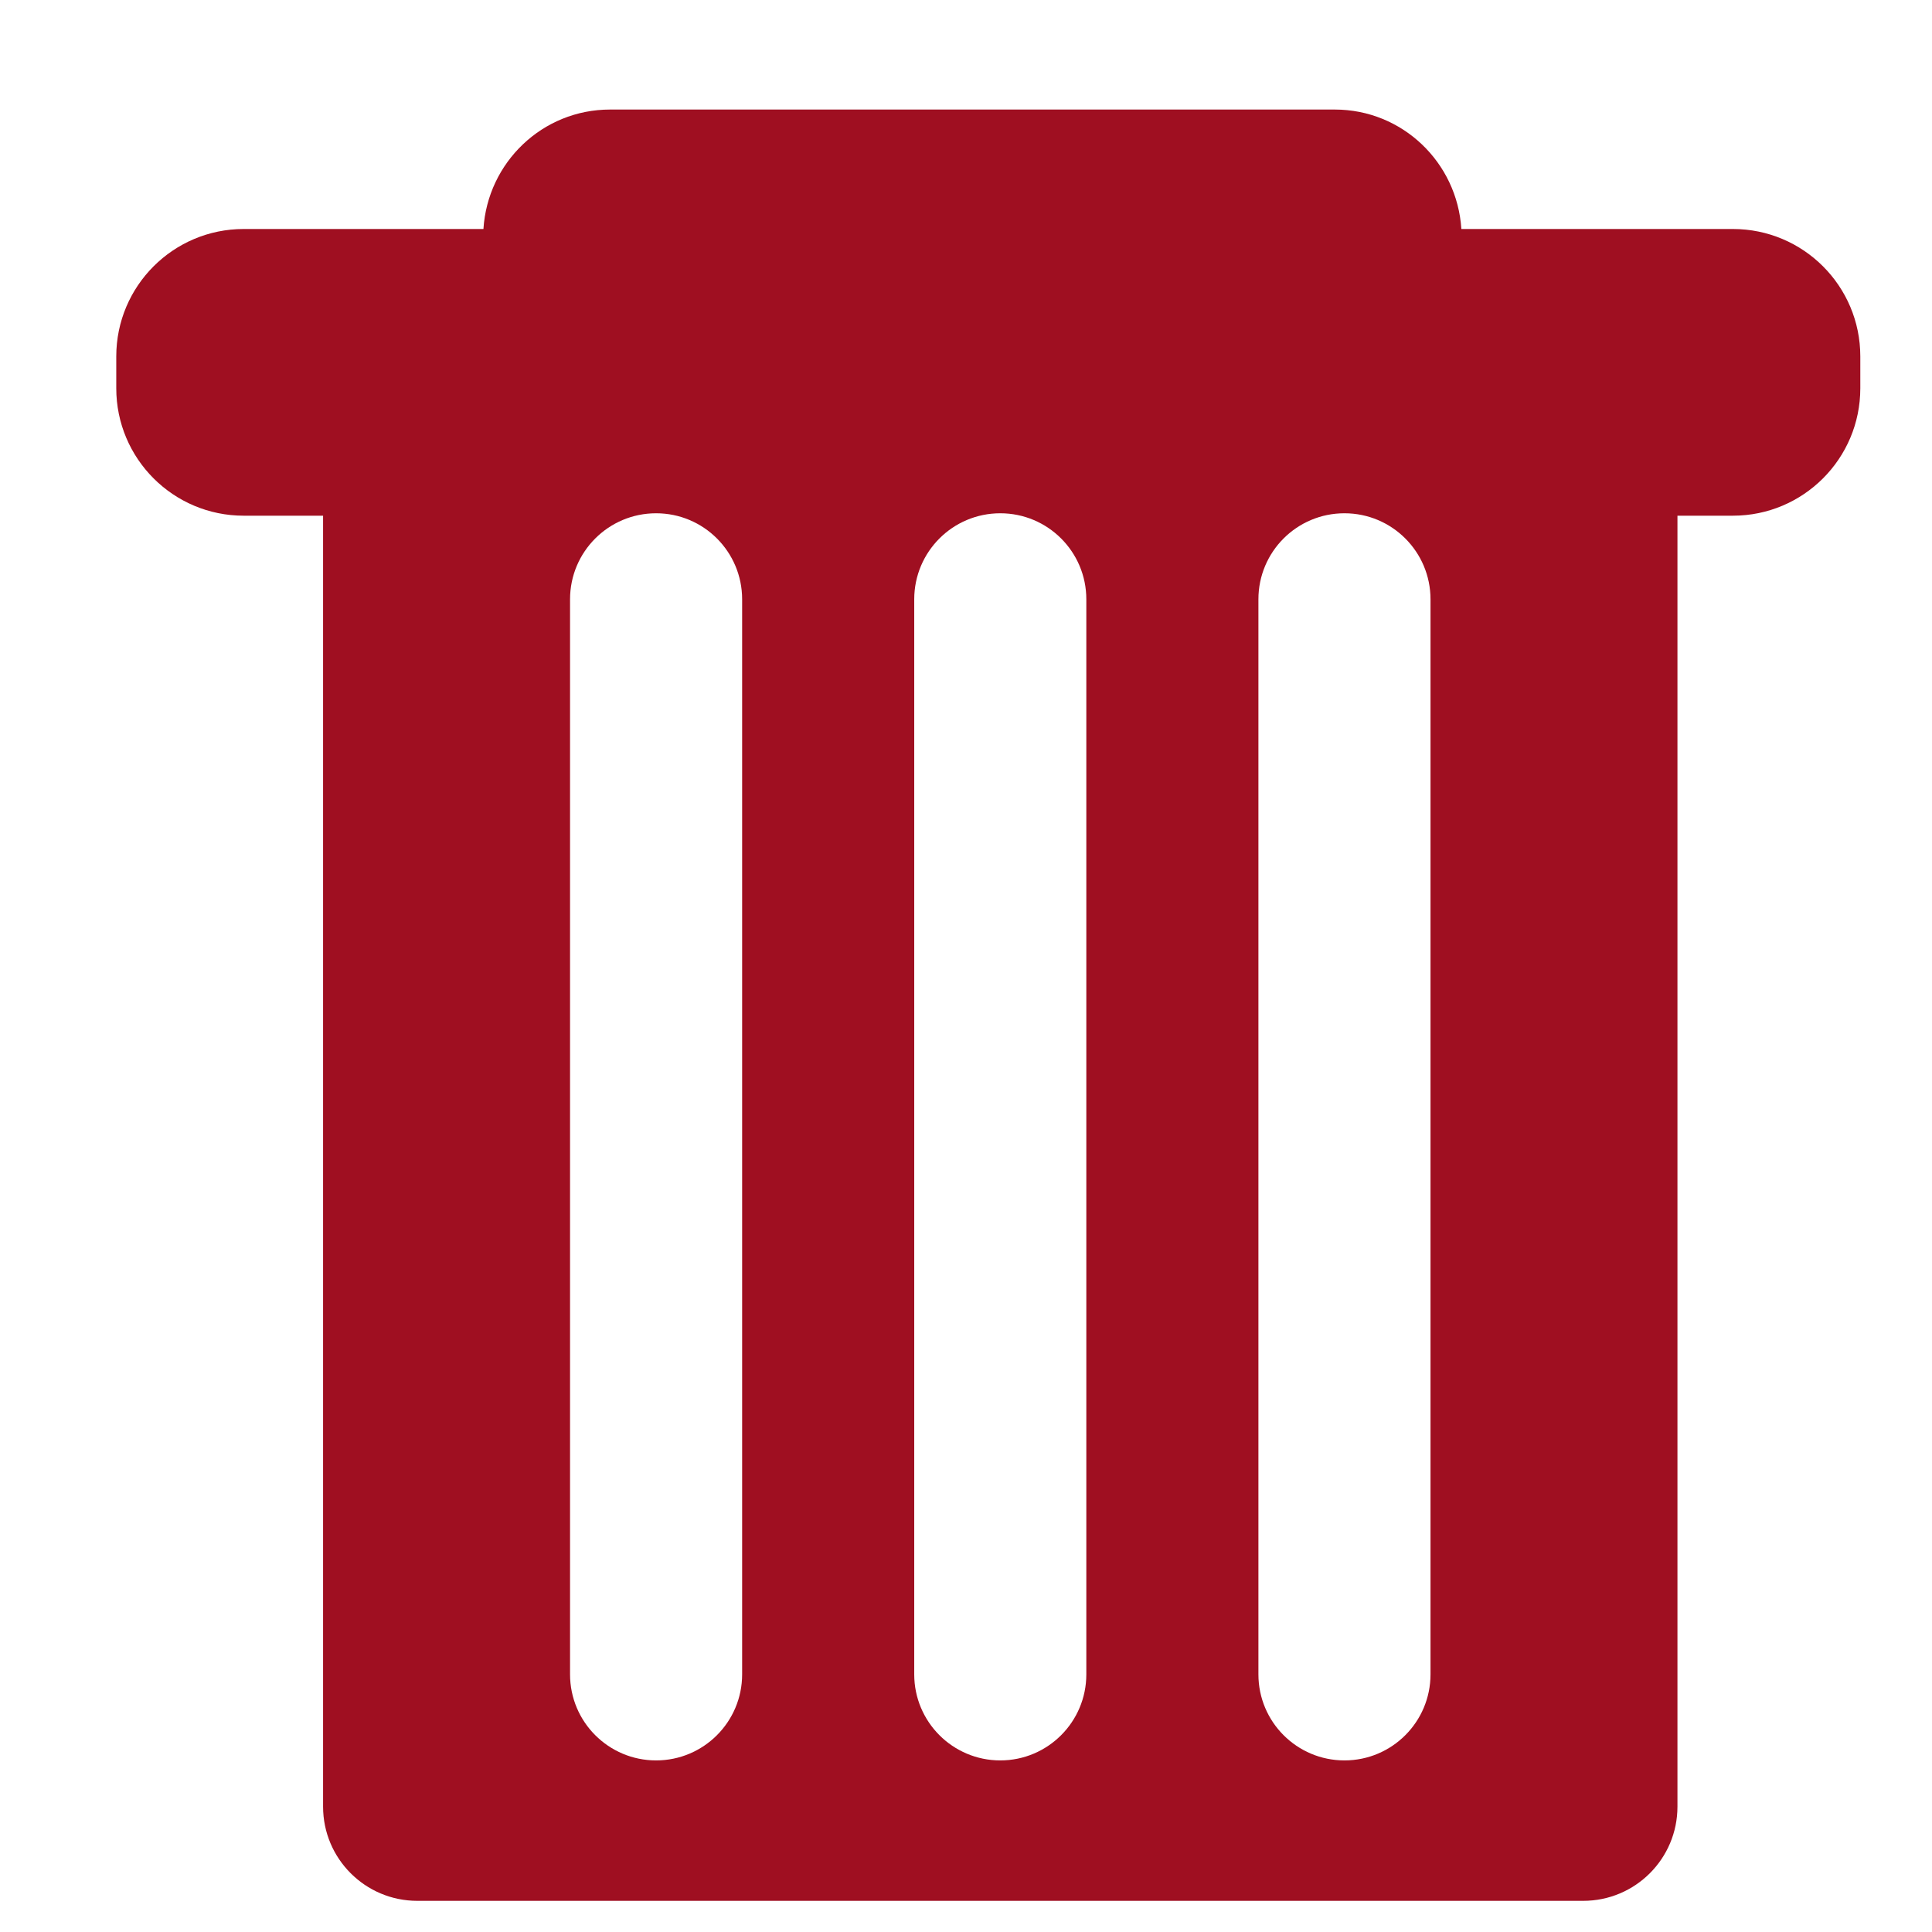
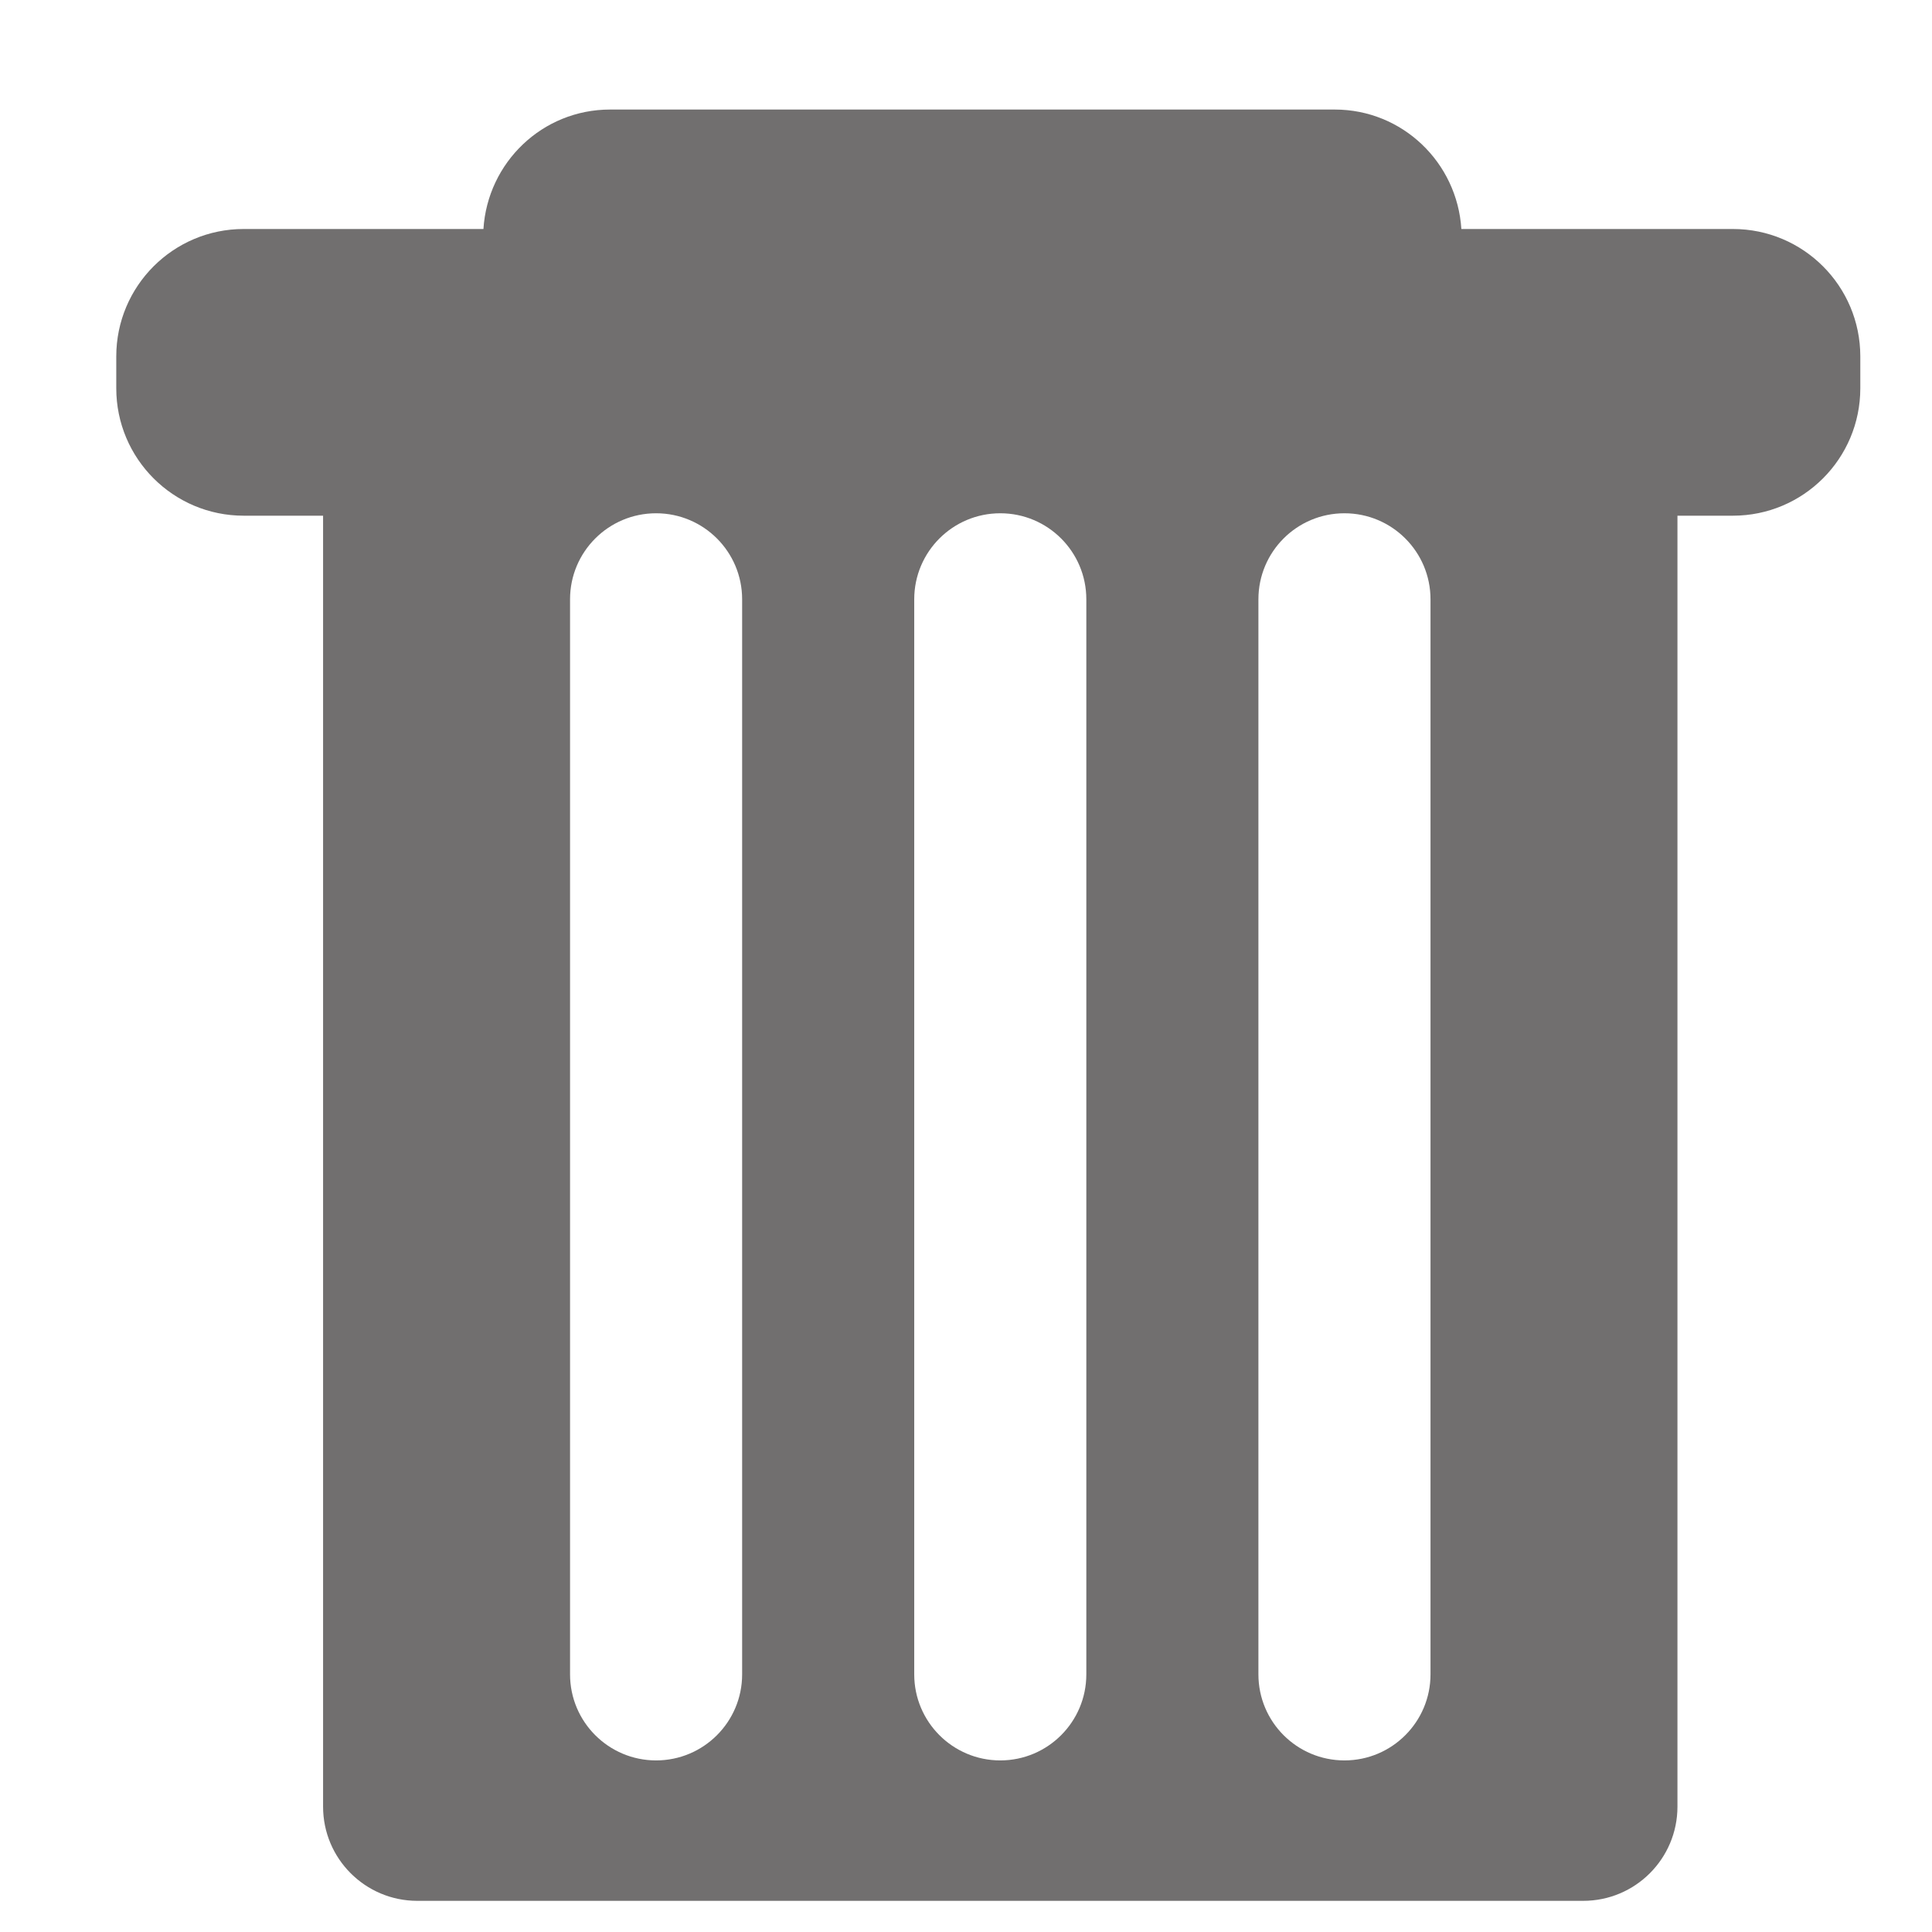
<svg xmlns="http://www.w3.org/2000/svg" version="1.1" id="Layer_1" x="0px" y="0px" width="512px" height="512px" viewBox="0 0 512 512" enable-background="new 0 0 512 512" xml:space="preserve">
-   <path fill="#9f0f21" d="M459.232,60.687h-71.955c-1.121-17.642-15.631-31.657-33.553-31.657H161.669  c-17.921,0-32.441,14.015-33.553,31.657H64.579c-18.647,0-33.767,15.12-33.767,33.768v8.442c0,18.648,15.12,33.768,33.767,33.768  h21.04v342.113c0,13.784,11.179,24.963,24.963,24.963h308.996c13.784,0,24.964-11.179,24.964-24.963V136.665h14.691  c18.663,0,33.768-15.12,33.768-33.768v-8.442C493,75.807,477.896,60.687,459.232,60.687z M196.674,443.725  c0,12.58-10.197,22.803-22.802,22.803c-12.598,0-22.803-10.223-22.803-22.803v-284.9c0-12.597,10.205-22.802,22.803-22.802  c12.605,0,22.802,10.206,22.802,22.802V443.725z M287.887,443.725c0,12.58-10.205,22.803-22.803,22.803  s-22.803-10.223-22.803-22.803v-284.9c0-12.597,10.205-22.802,22.803-22.802s22.803,10.206,22.803,22.802V443.725z M379.099,443.725  c0,12.58-10.205,22.803-22.803,22.803c-12.613,0-22.803-10.223-22.803-22.803v-284.9c0-12.597,10.189-22.802,22.803-22.802  c12.598,0,22.803,10.206,22.803,22.802V443.725z" />
+   <path fill="#716f6f" d="M459.232,60.687h-71.955c-1.121-17.642-15.631-31.657-33.553-31.657H161.669  c-17.921,0-32.441,14.015-33.553,31.657H64.579c-18.647,0-33.767,15.12-33.767,33.768v8.442c0,18.648,15.12,33.768,33.767,33.768  h21.04v342.113c0,13.784,11.179,24.963,24.963,24.963h308.996c13.784,0,24.964-11.179,24.964-24.963V136.665h14.691  c18.663,0,33.768-15.12,33.768-33.768v-8.442C493,75.807,477.896,60.687,459.232,60.687z M196.674,443.725  c0,12.58-10.197,22.803-22.802,22.803c-12.598,0-22.803-10.223-22.803-22.803v-284.9c0-12.597,10.205-22.802,22.803-22.802  c12.605,0,22.802,10.206,22.802,22.802V443.725z M287.887,443.725c0,12.58-10.205,22.803-22.803,22.803  s-22.803-10.223-22.803-22.803v-284.9c0-12.597,10.205-22.802,22.803-22.802s22.803,10.206,22.803,22.802V443.725z M379.099,443.725  c0,12.58-10.205,22.803-22.803,22.803c-12.613,0-22.803-10.223-22.803-22.803v-284.9c0-12.597,10.189-22.802,22.803-22.802  c12.598,0,22.803,10.206,22.803,22.802V443.725z" />
</svg>
